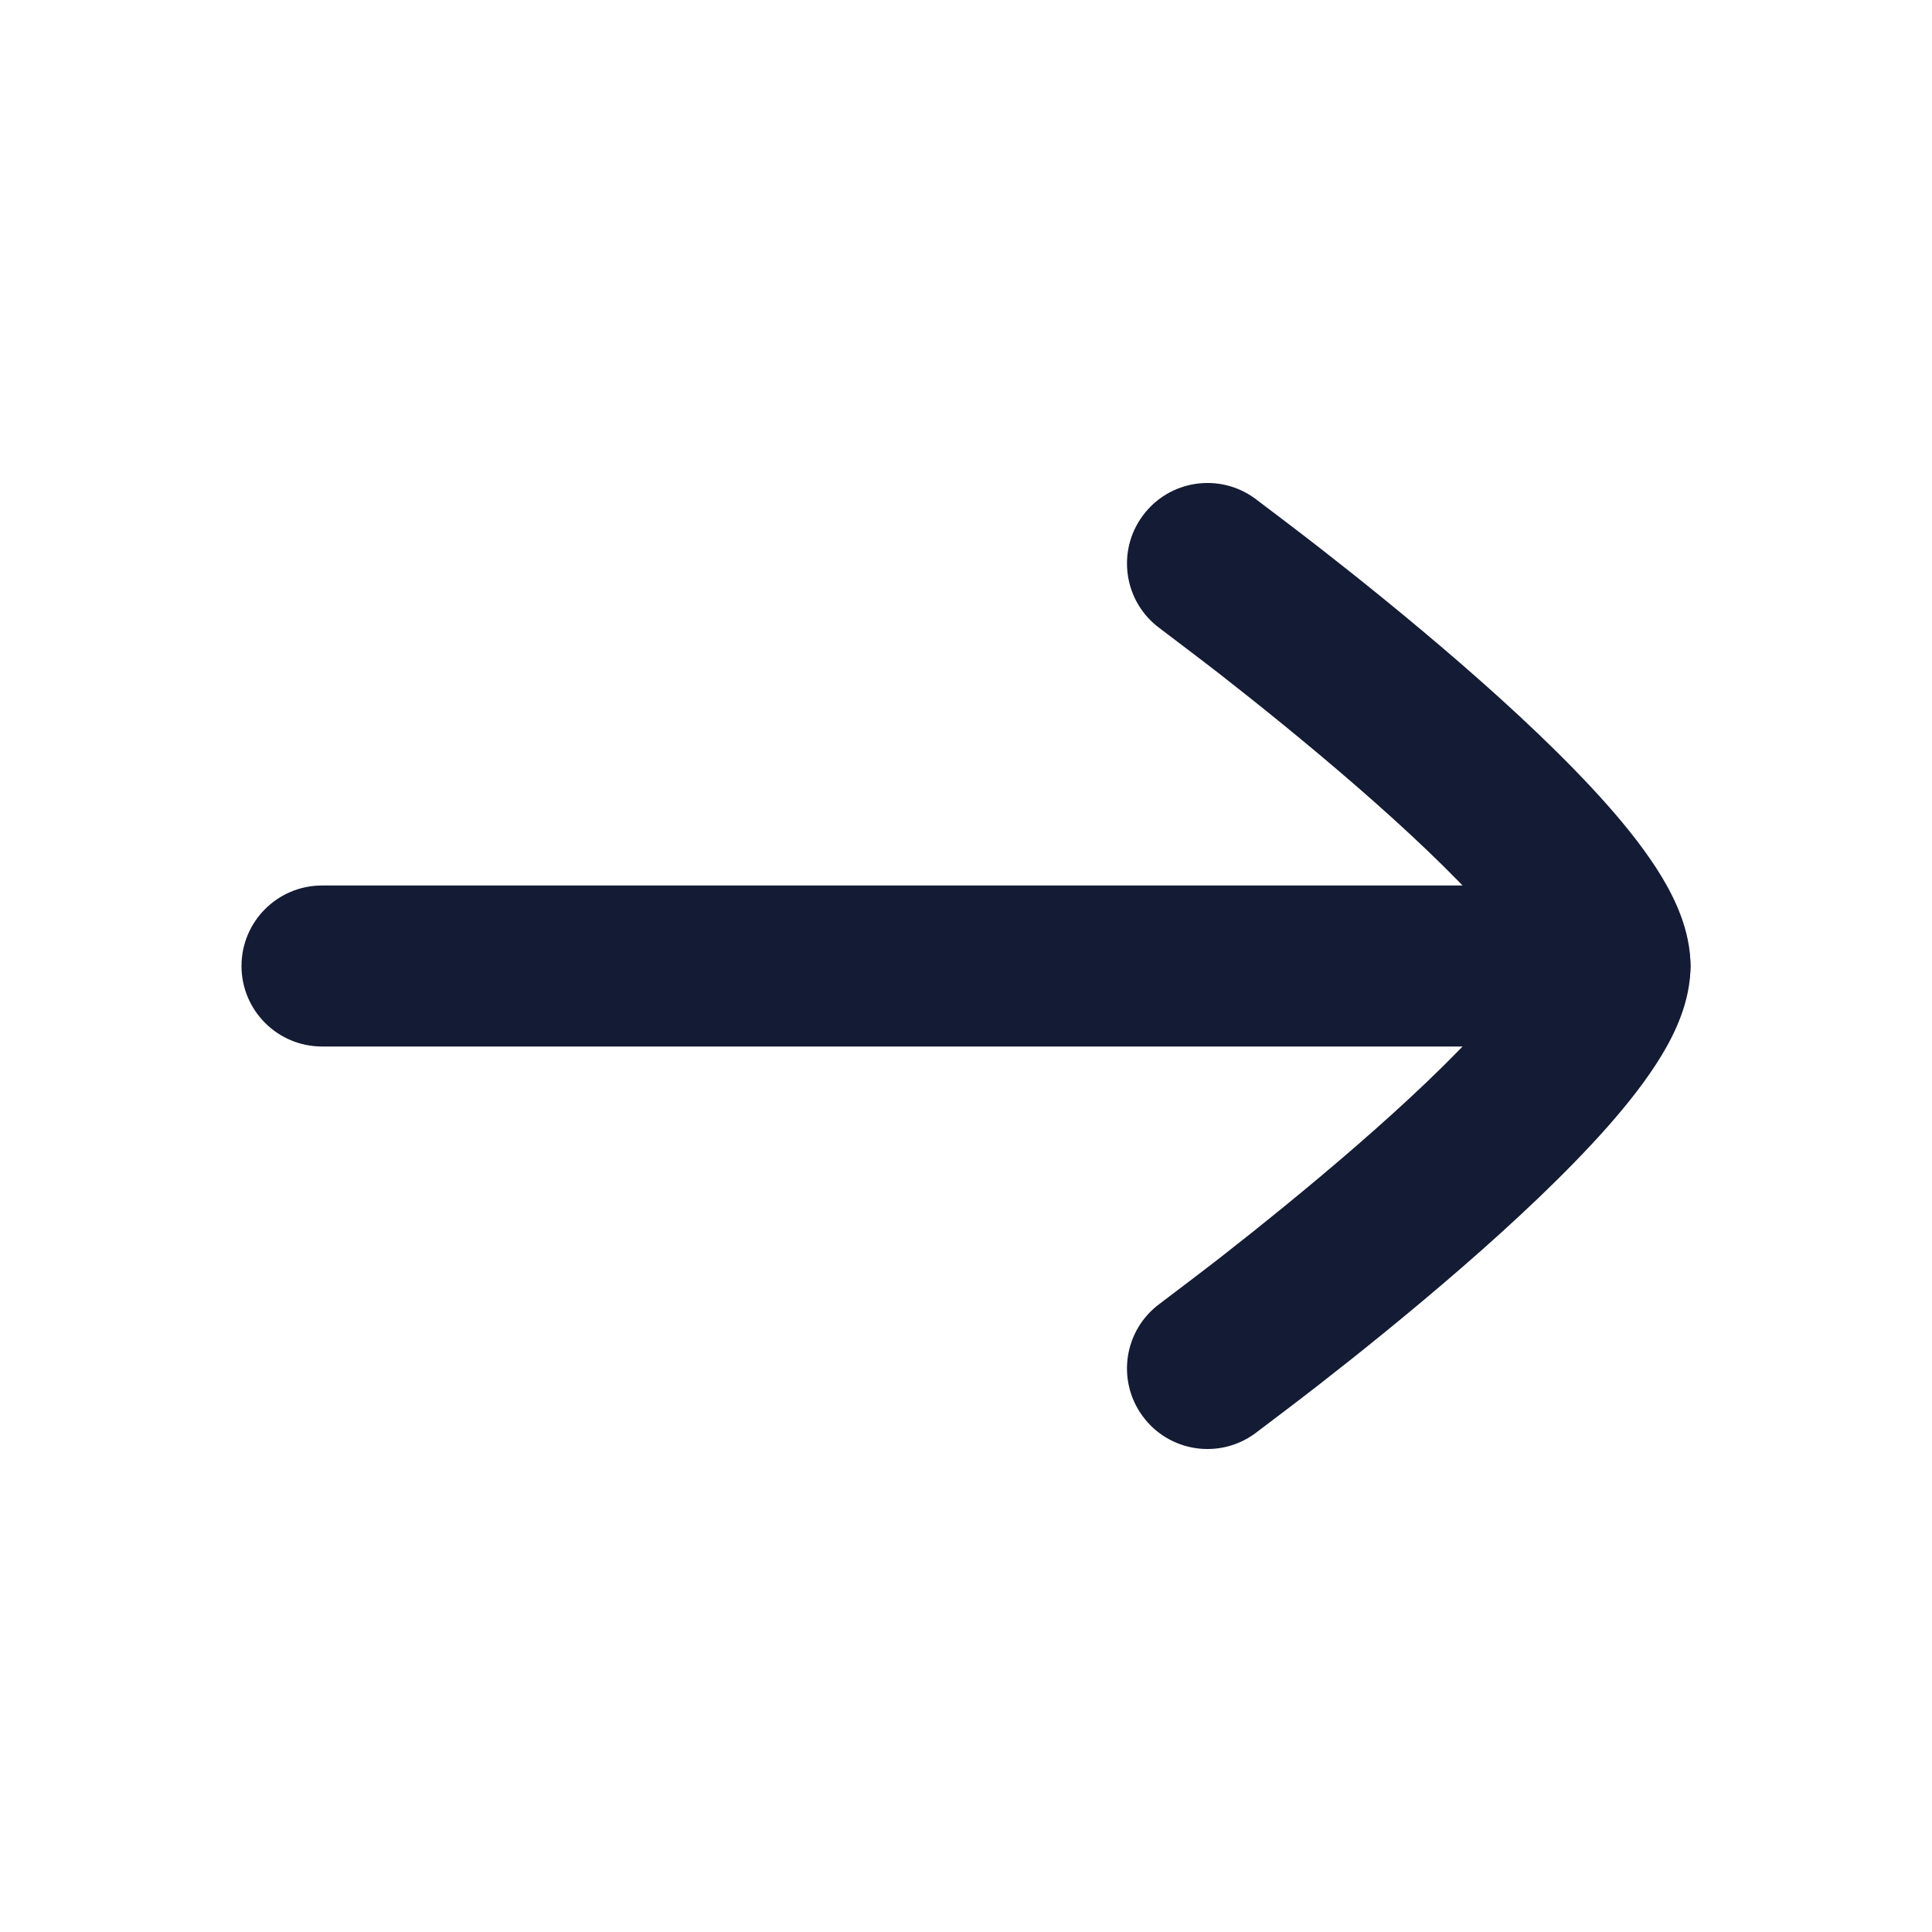
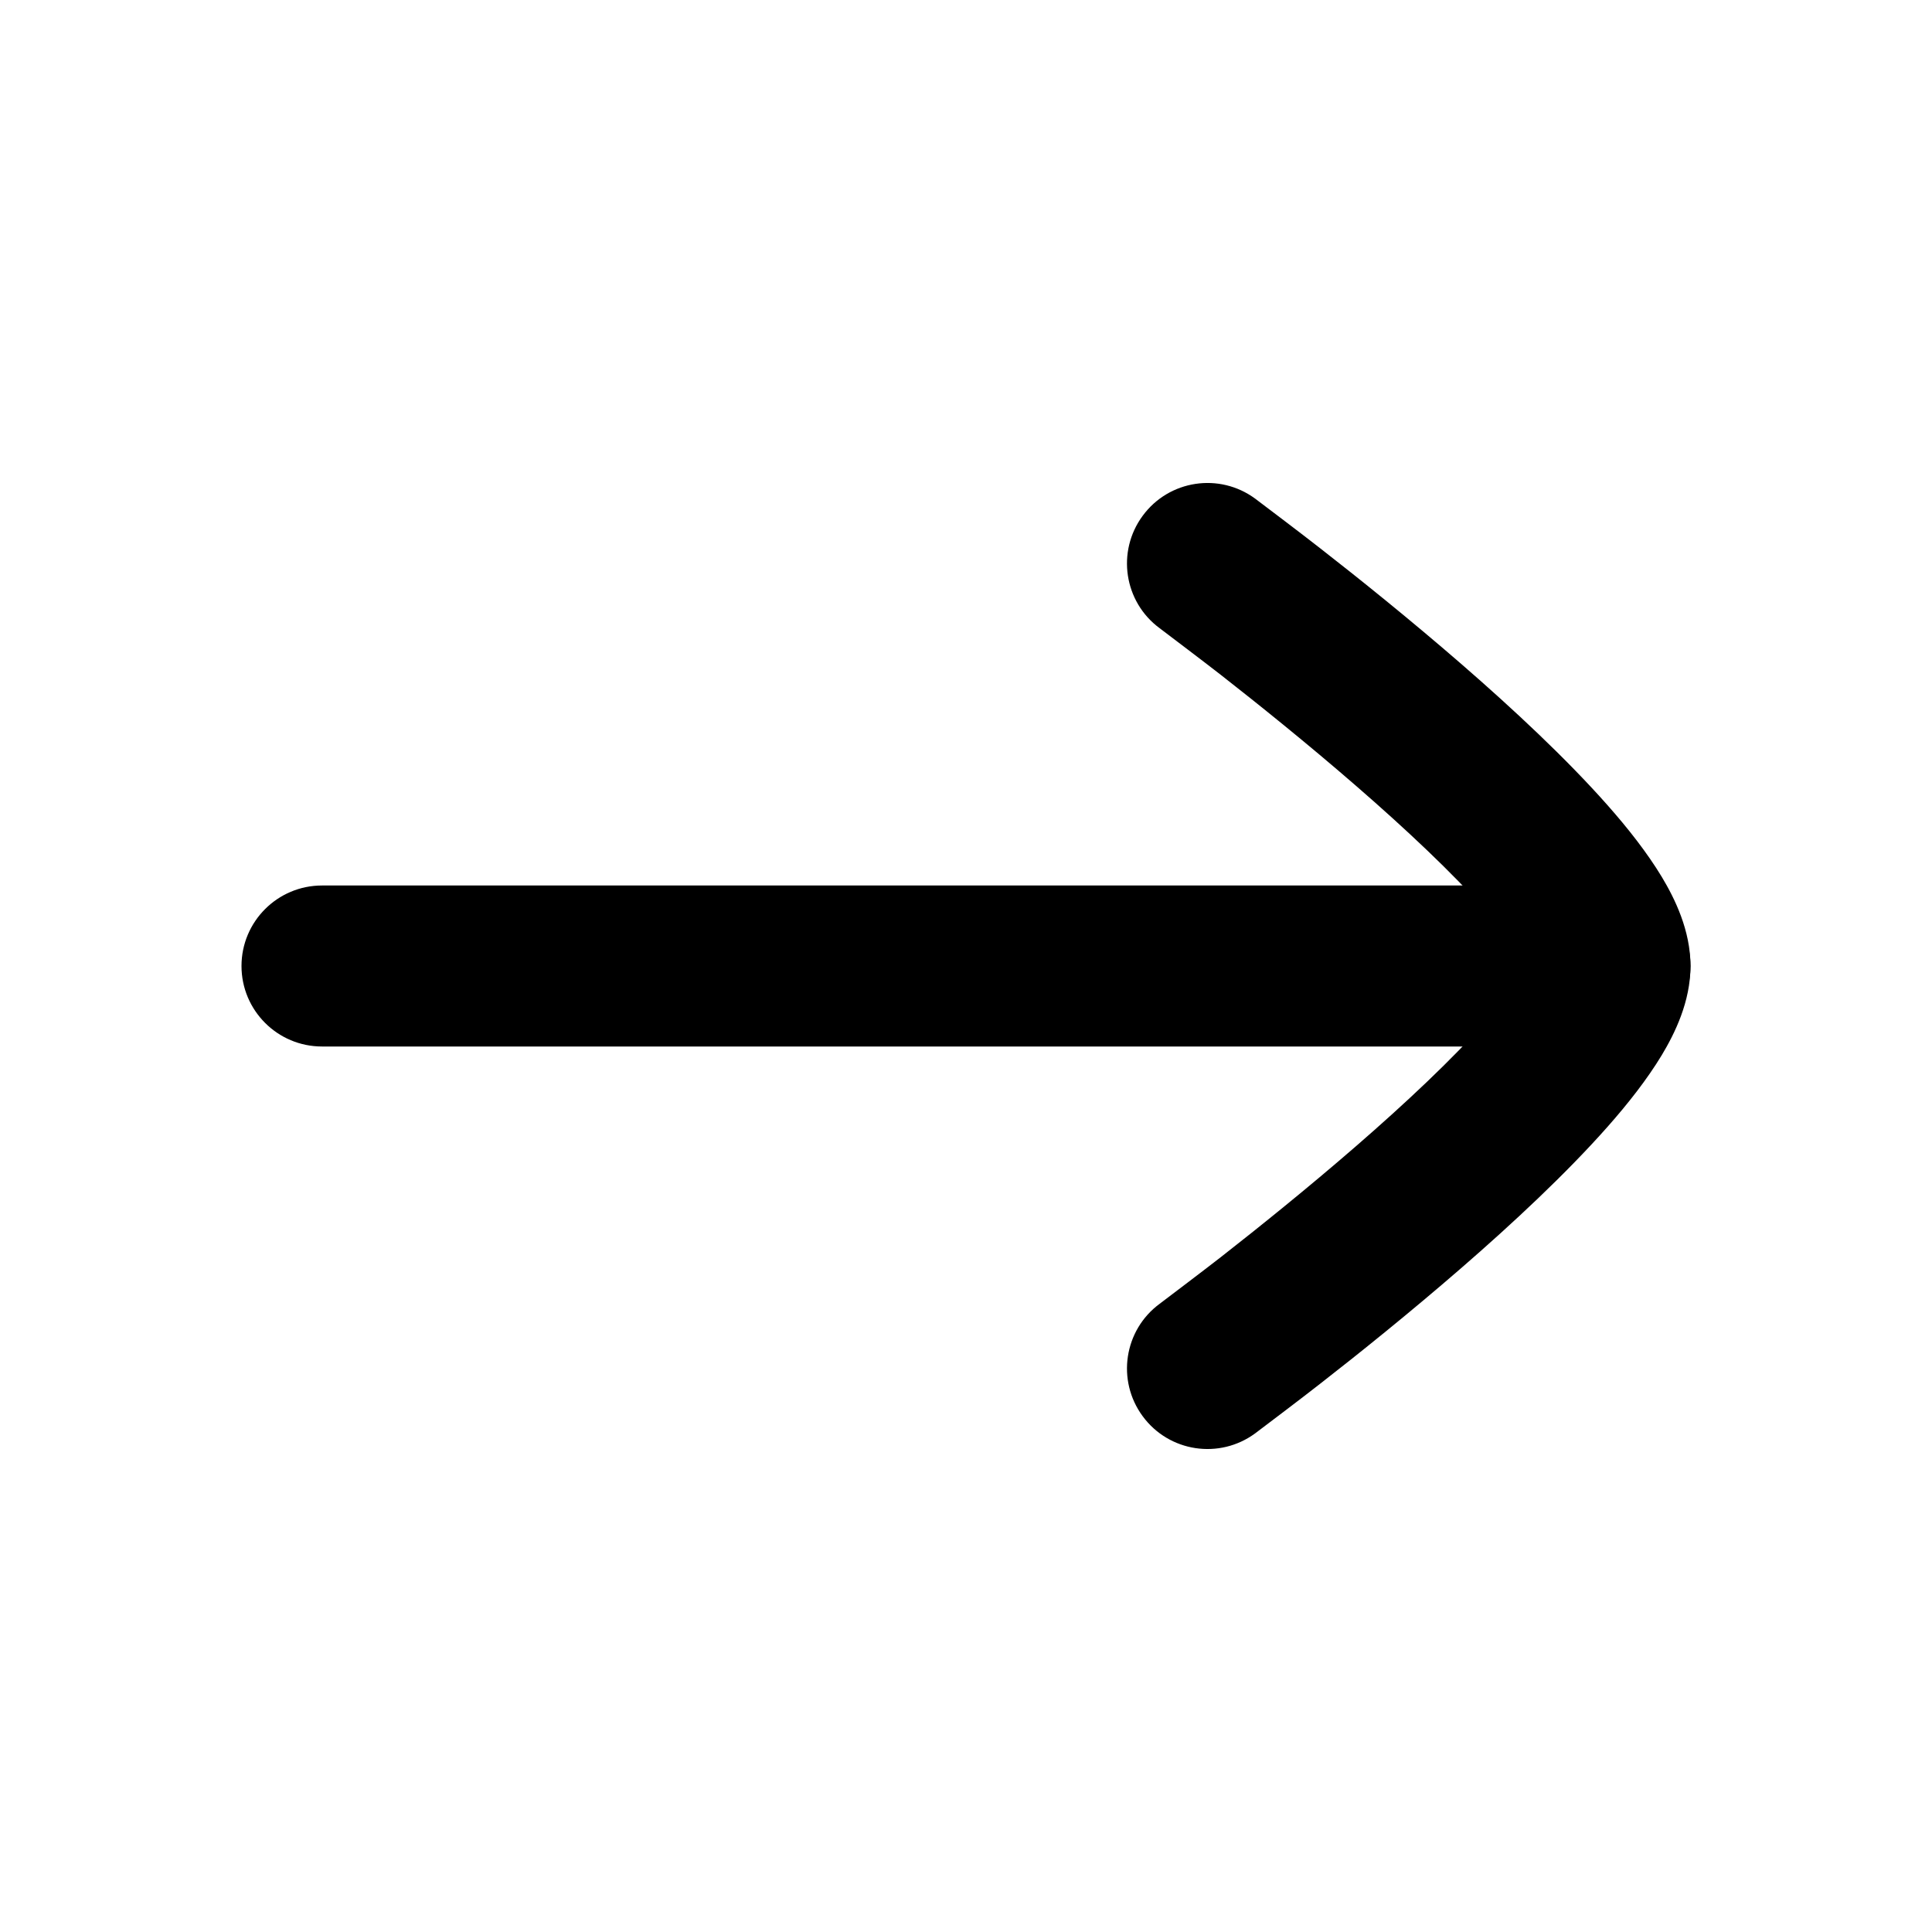
<svg xmlns="http://www.w3.org/2000/svg" width="24" height="24" viewBox="0 0 24 24" fill="none">
-   <path fill-rule="evenodd" clip-rule="evenodd" d="M21 12C21 12.552 20.552 13 20 13L4 13C3.448 13 3 12.552 3 12C3 11.448 3.448 11 4 11L20 11C20.552 11 21 11.448 21 12Z" fill="#141B34" />
-   <path d="M18.972 12C18.879 11.845 18.683 11.567 18.469 11.325C18.044 10.843 17.457 10.293 16.844 9.761C16.237 9.234 15.626 8.744 15.166 8.384C14.936 8.205 14.54 7.906 14.407 7.805C13.962 7.478 13.867 6.852 14.195 6.407C14.522 5.962 15.148 5.867 15.593 6.195L15.597 6.198C15.741 6.307 16.16 6.623 16.396 6.808C16.874 7.18 17.513 7.693 18.156 8.251C18.793 8.804 19.456 9.422 19.968 10.001C20.223 10.289 20.461 10.592 20.642 10.891C20.805 11.162 21 11.557 21 12C21 12.443 20.805 12.838 20.642 13.109C20.461 13.408 20.223 13.711 19.968 13.999C19.456 14.578 18.793 15.196 18.156 15.749C17.513 16.307 16.874 16.82 16.396 17.192C16.16 17.377 15.741 17.693 15.597 17.802L15.593 17.805C15.148 18.133 14.522 18.038 14.195 17.593C13.867 17.148 13.962 16.522 14.407 16.195C14.54 16.094 14.936 15.795 15.166 15.616C15.626 15.256 16.237 14.766 16.844 14.239C17.457 13.707 18.044 13.157 18.469 12.675C18.683 12.433 18.879 12.155 18.972 12Z" fill="#141B34" />
+   <path fill-rule="evenodd" clip-rule="evenodd" d="M21 12C21 12.552 20.552 13 20 13L4 13C3.448 13 3 12.552 3 12C3 11.448 3.448 11 4 11L20 11C20.552 11 21 11.448 21 12Z" fill="currentColor" />
+   <path d="M18.972 12C18.879 11.845 18.683 11.567 18.469 11.325C18.044 10.843 17.457 10.293 16.844 9.761C16.237 9.234 15.626 8.744 15.166 8.384C14.936 8.205 14.54 7.906 14.407 7.805C13.962 7.478 13.867 6.852 14.195 6.407C14.522 5.962 15.148 5.867 15.593 6.195L15.597 6.198C15.741 6.307 16.16 6.623 16.396 6.808C16.874 7.18 17.513 7.693 18.156 8.251C18.793 8.804 19.456 9.422 19.968 10.001C20.223 10.289 20.461 10.592 20.642 10.891C20.805 11.162 21 11.557 21 12C21 12.443 20.805 12.838 20.642 13.109C20.461 13.408 20.223 13.711 19.968 13.999C19.456 14.578 18.793 15.196 18.156 15.749C17.513 16.307 16.874 16.82 16.396 17.192C16.16 17.377 15.741 17.693 15.597 17.802L15.593 17.805C15.148 18.133 14.522 18.038 14.195 17.593C13.867 17.148 13.962 16.522 14.407 16.195C14.54 16.094 14.936 15.795 15.166 15.616C15.626 15.256 16.237 14.766 16.844 14.239C17.457 13.707 18.044 13.157 18.469 12.675C18.683 12.433 18.879 12.155 18.972 12Z" fill="currentColor" />
</svg>
